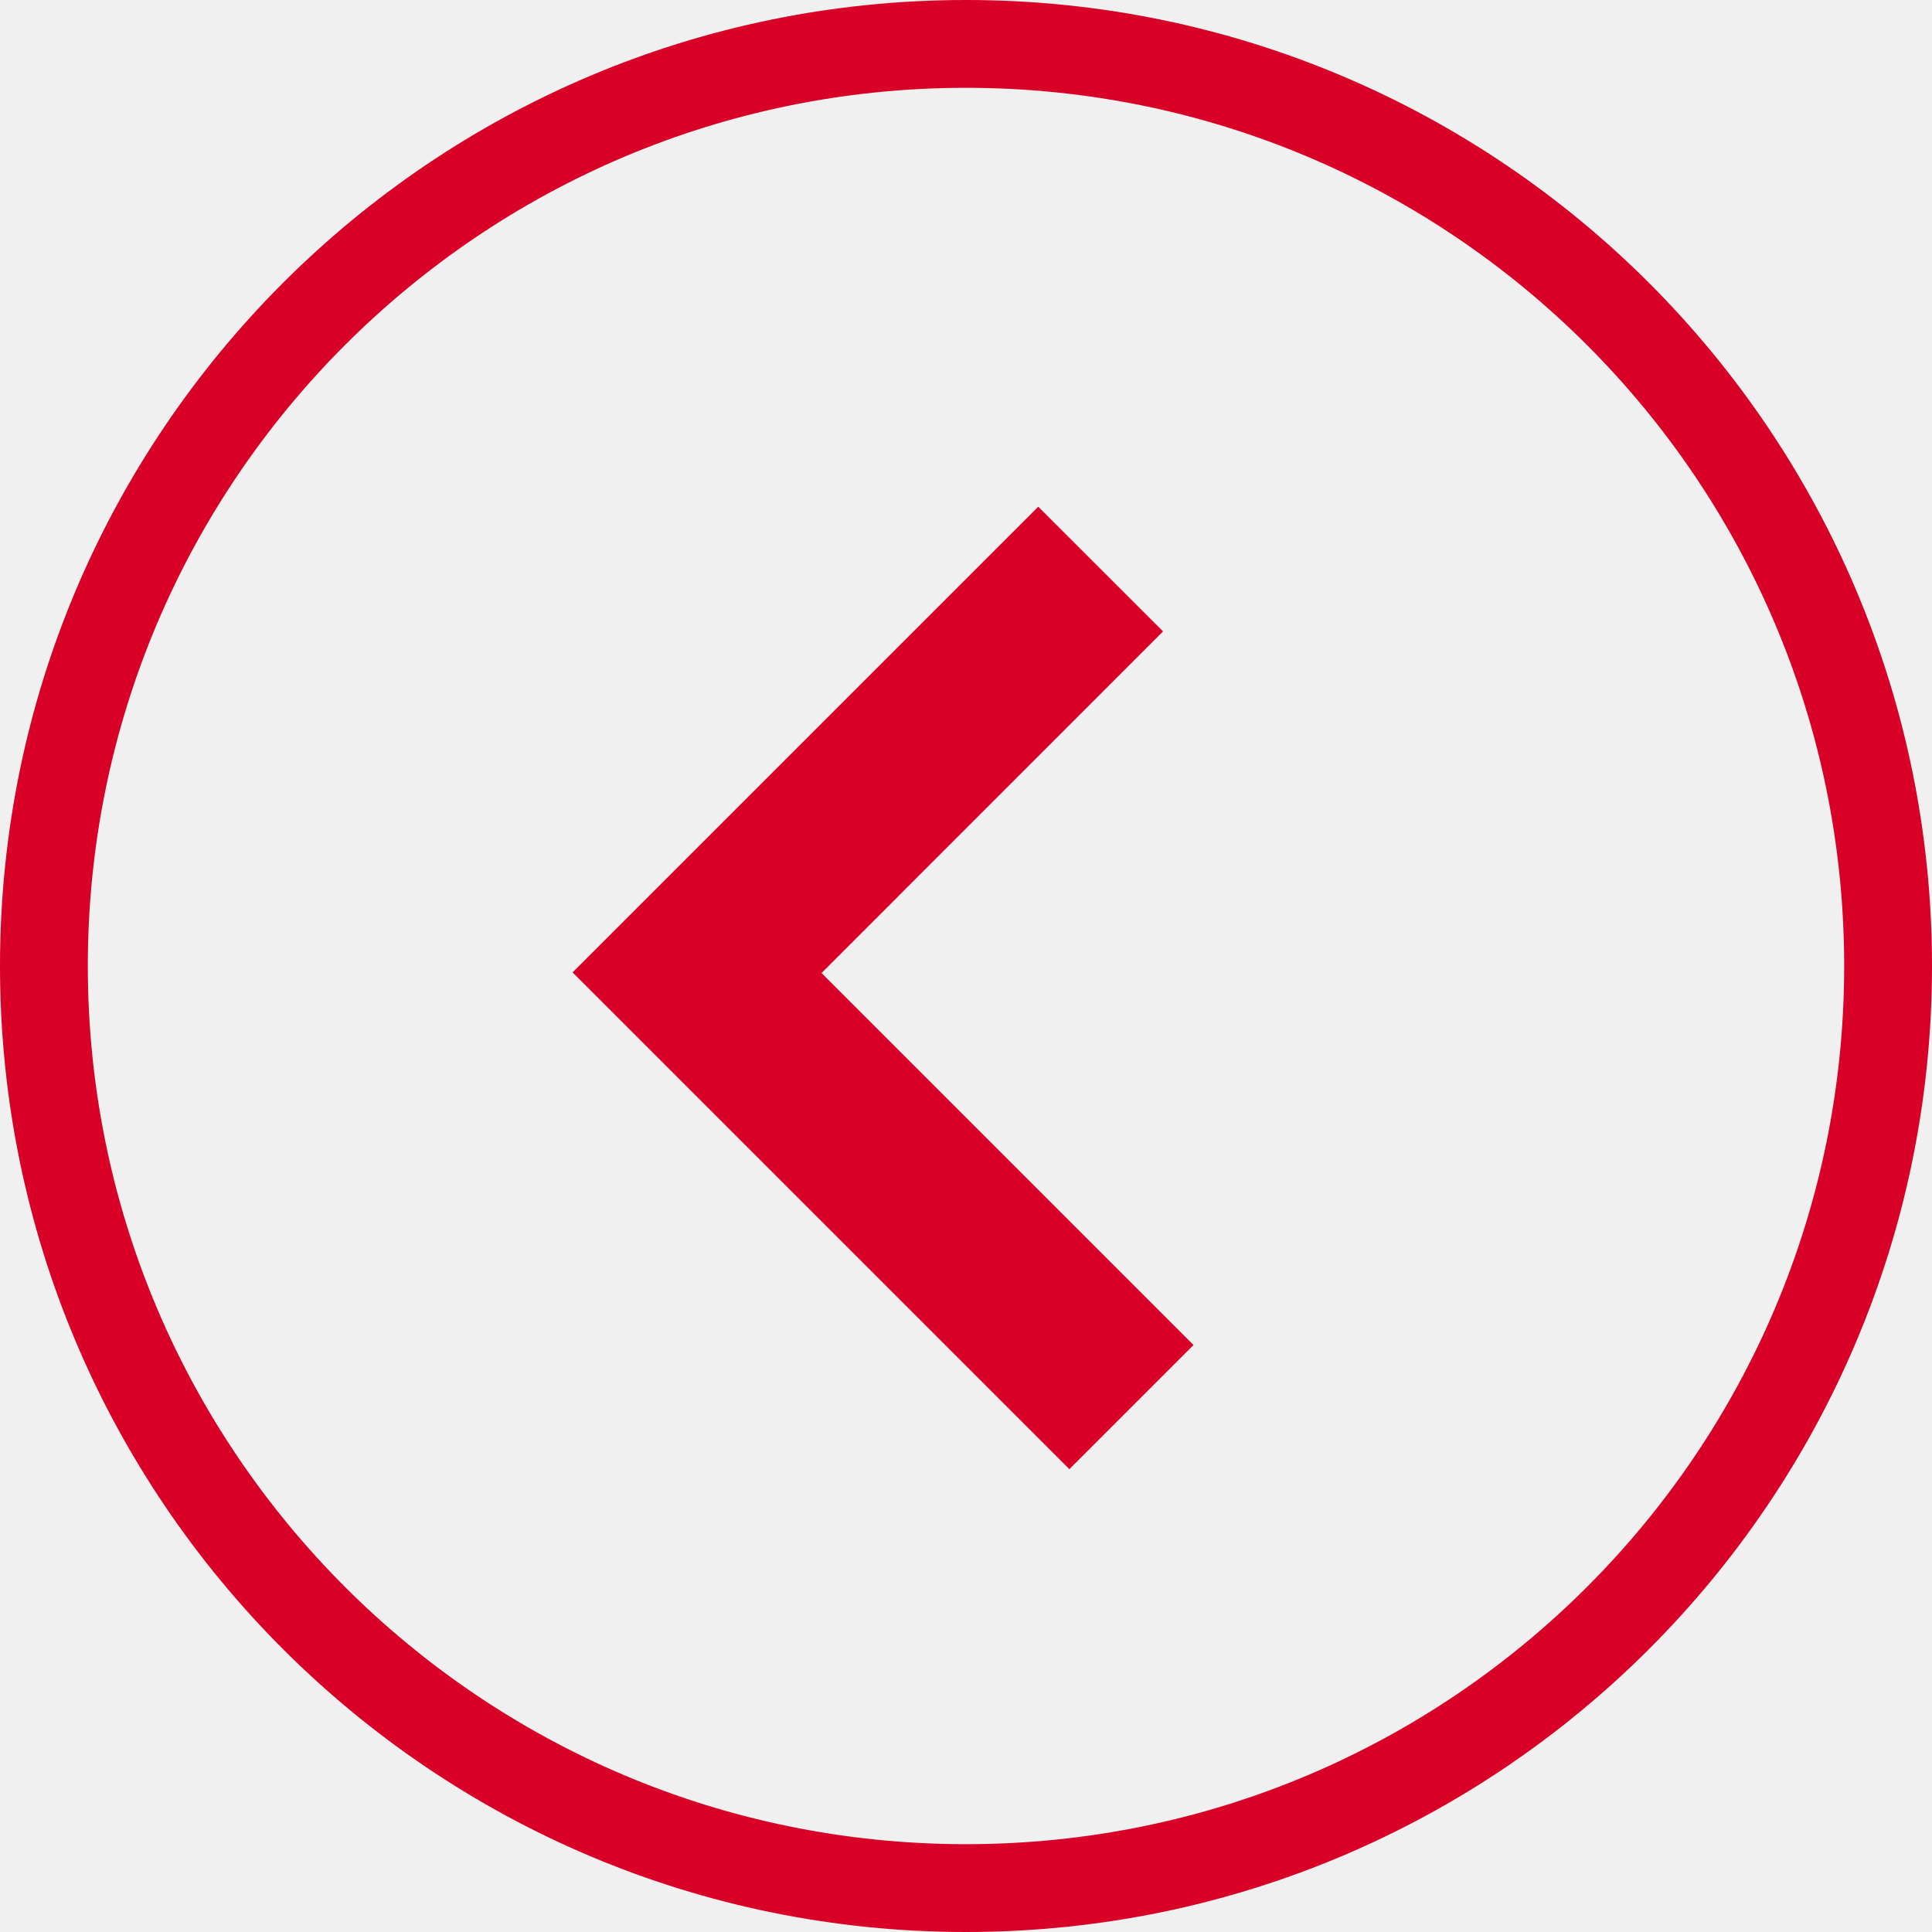
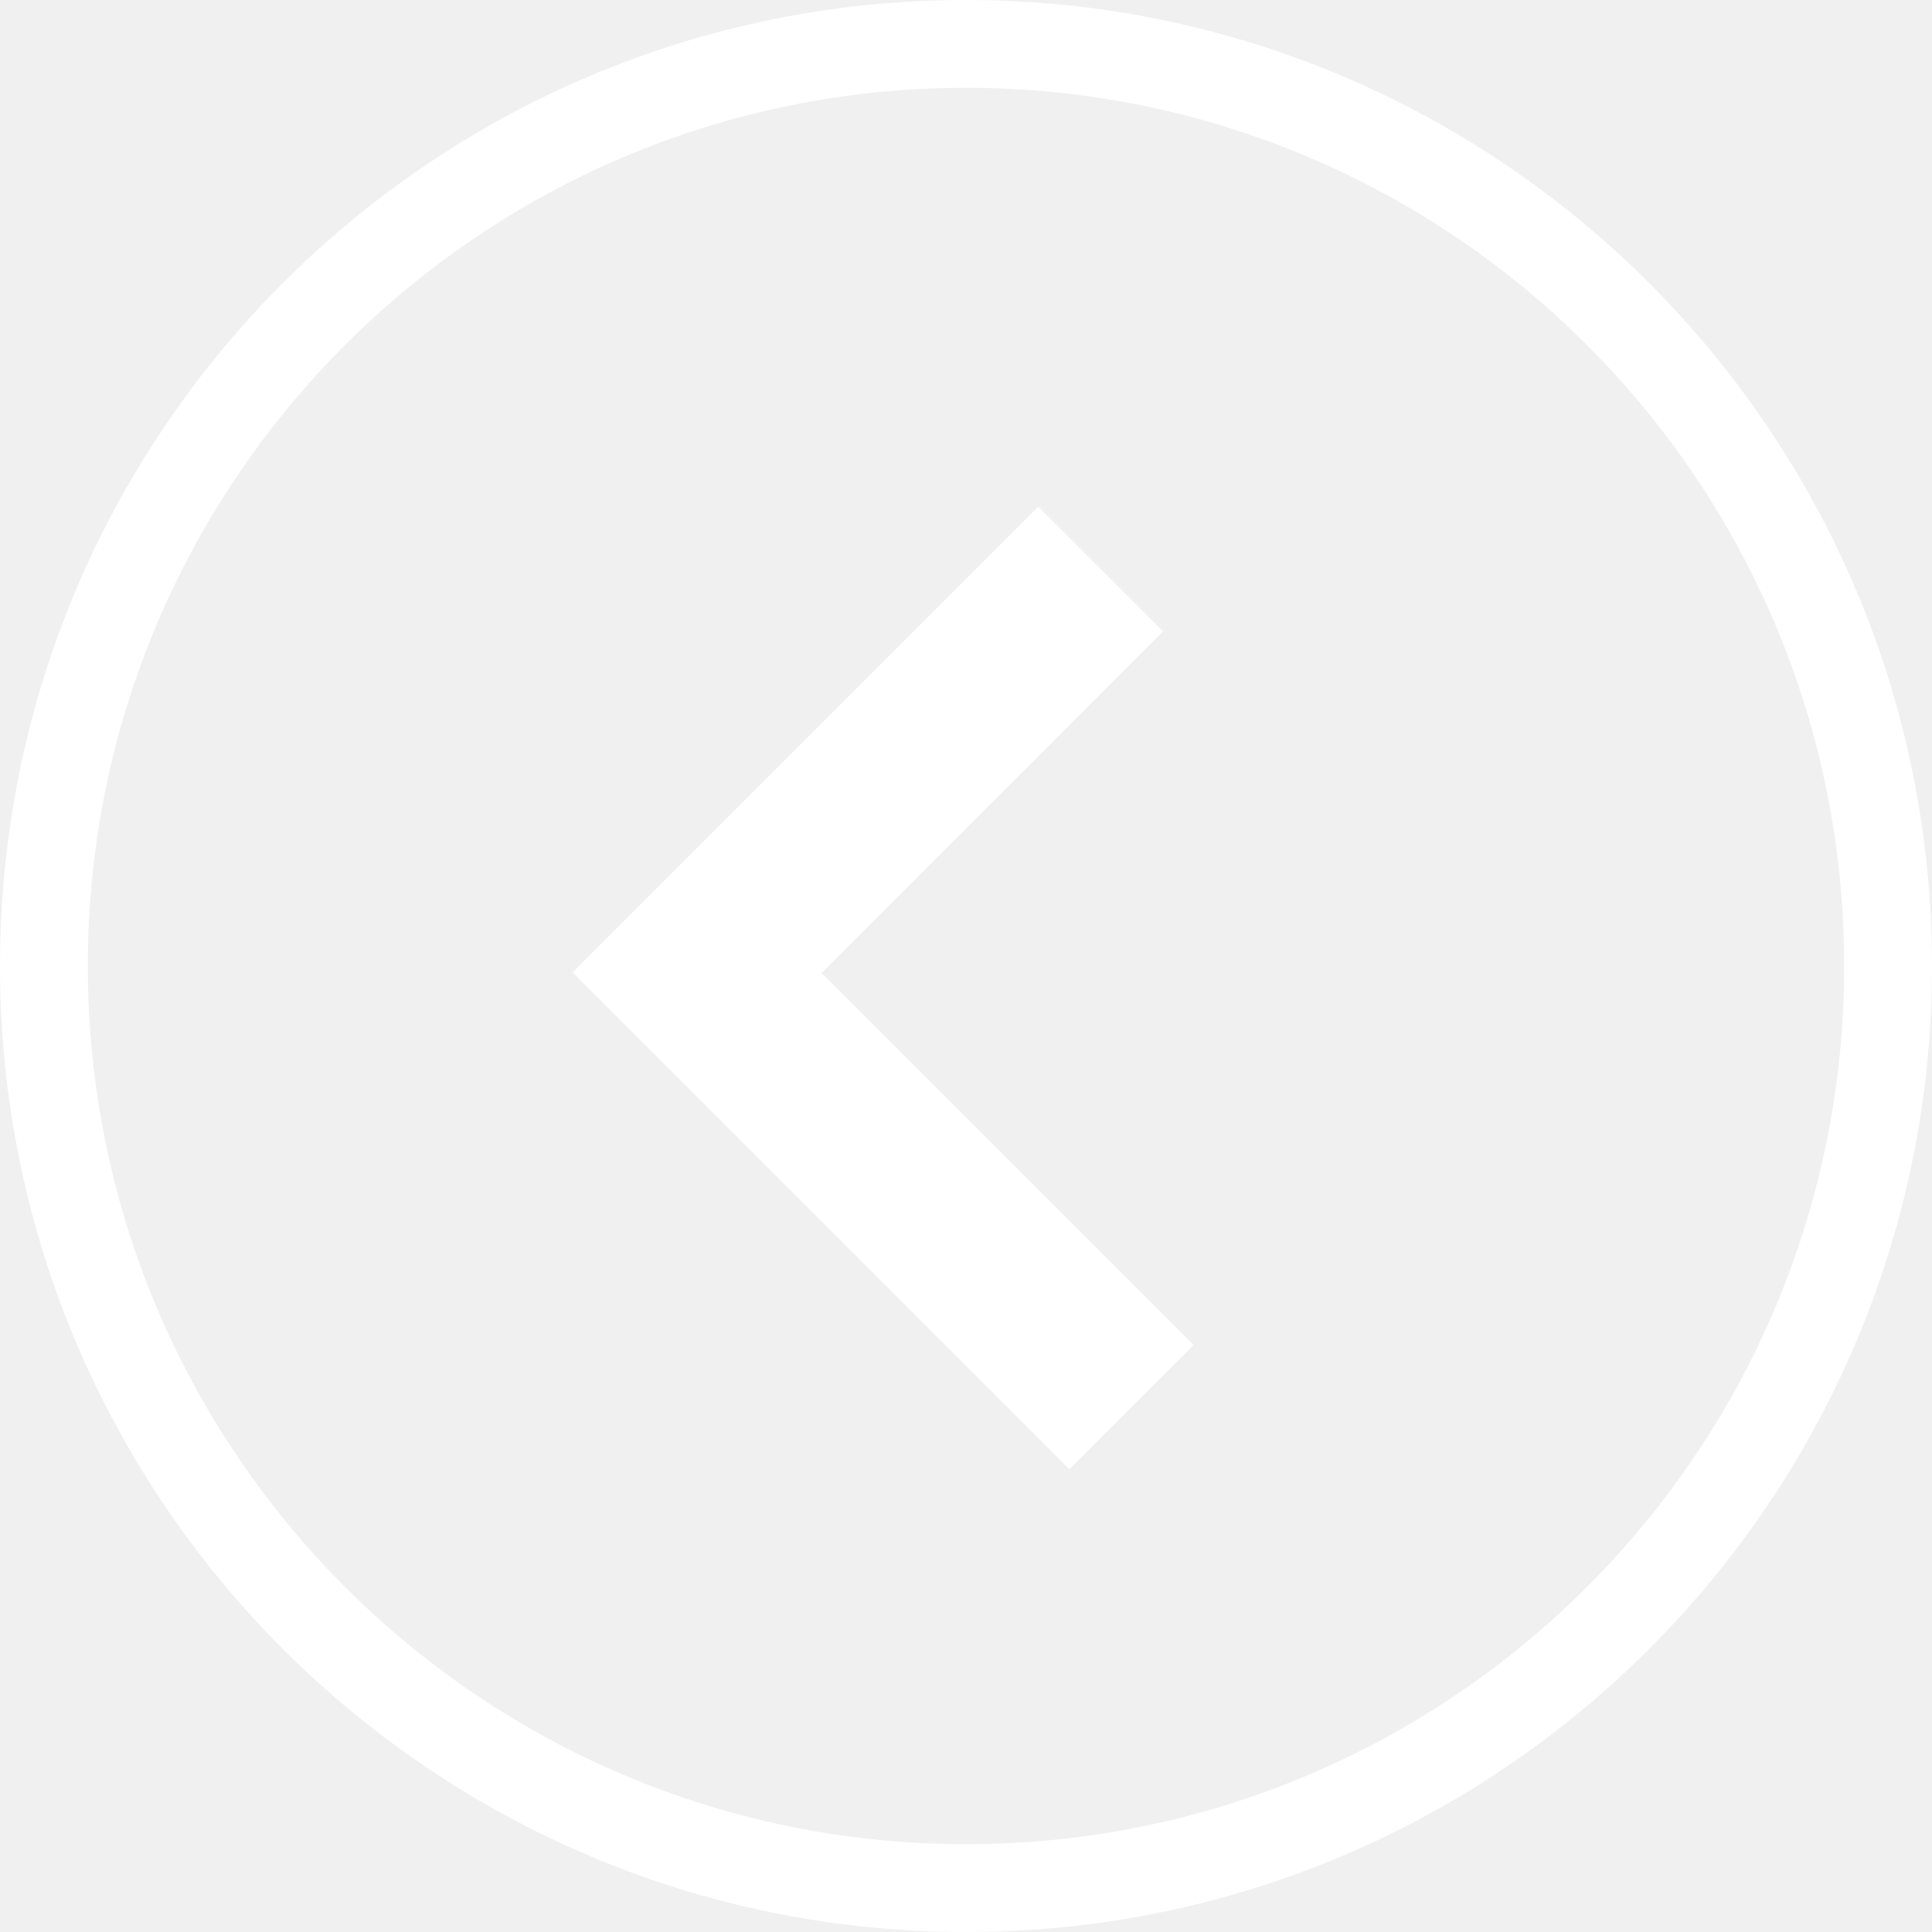
<svg xmlns="http://www.w3.org/2000/svg" version="1.1" id="Capa_1" x="0px" y="0px" width="512px" height="512px" viewBox="0 0 612 612" style="enable-background:new 0 0 612 612;" xml:space="preserve">
  <g>
    <g>
-       <polygon points="378.077,426.063 260.239,308.226 368.424,200.013 328.895,160.511 181.375,308.03 338.742,465.398   " fill="#D80027" />
-       <path d="M612,306C612,137.004,474.995,0,306,0C137.004,0,0,137.004,0,306c0,168.995,137.004,306,306,306    C474.995,612,612,474.995,612,306z M27.818,306C27.818,152.36,152.36,27.818,306,27.818S584.182,152.36,584.182,306    S459.64,584.182,306,584.182S27.818,459.64,27.818,306z" fill="#D80027" />
+       <polygon points="378.077,426.063 260.239,308.226 368.424,200.013 328.895,160.511 181.375,308.03 338.742,465.398   " fill="#fff" />
+       <path d="M612,306C612,137.004,474.995,0,306,0C137.004,0,0,137.004,0,306c0,168.995,137.004,306,306,306    C474.995,612,612,474.995,612,306z M27.818,306C27.818,152.36,152.36,27.818,306,27.818S584.182,152.36,584.182,306    S459.64,584.182,306,584.182S27.818,459.64,27.818,306z" fill="#fff" />
    </g>
  </g>
  <g>
</g>
  <g>
</g>
  <g>
</g>
  <g>
</g>
  <g>
</g>
  <g>
</g>
  <g>
</g>
  <g>
</g>
  <g>
</g>
  <g>
</g>
  <g>
</g>
  <g>
</g>
  <g>
</g>
  <g>
</g>
  <g>
</g>
</svg>
